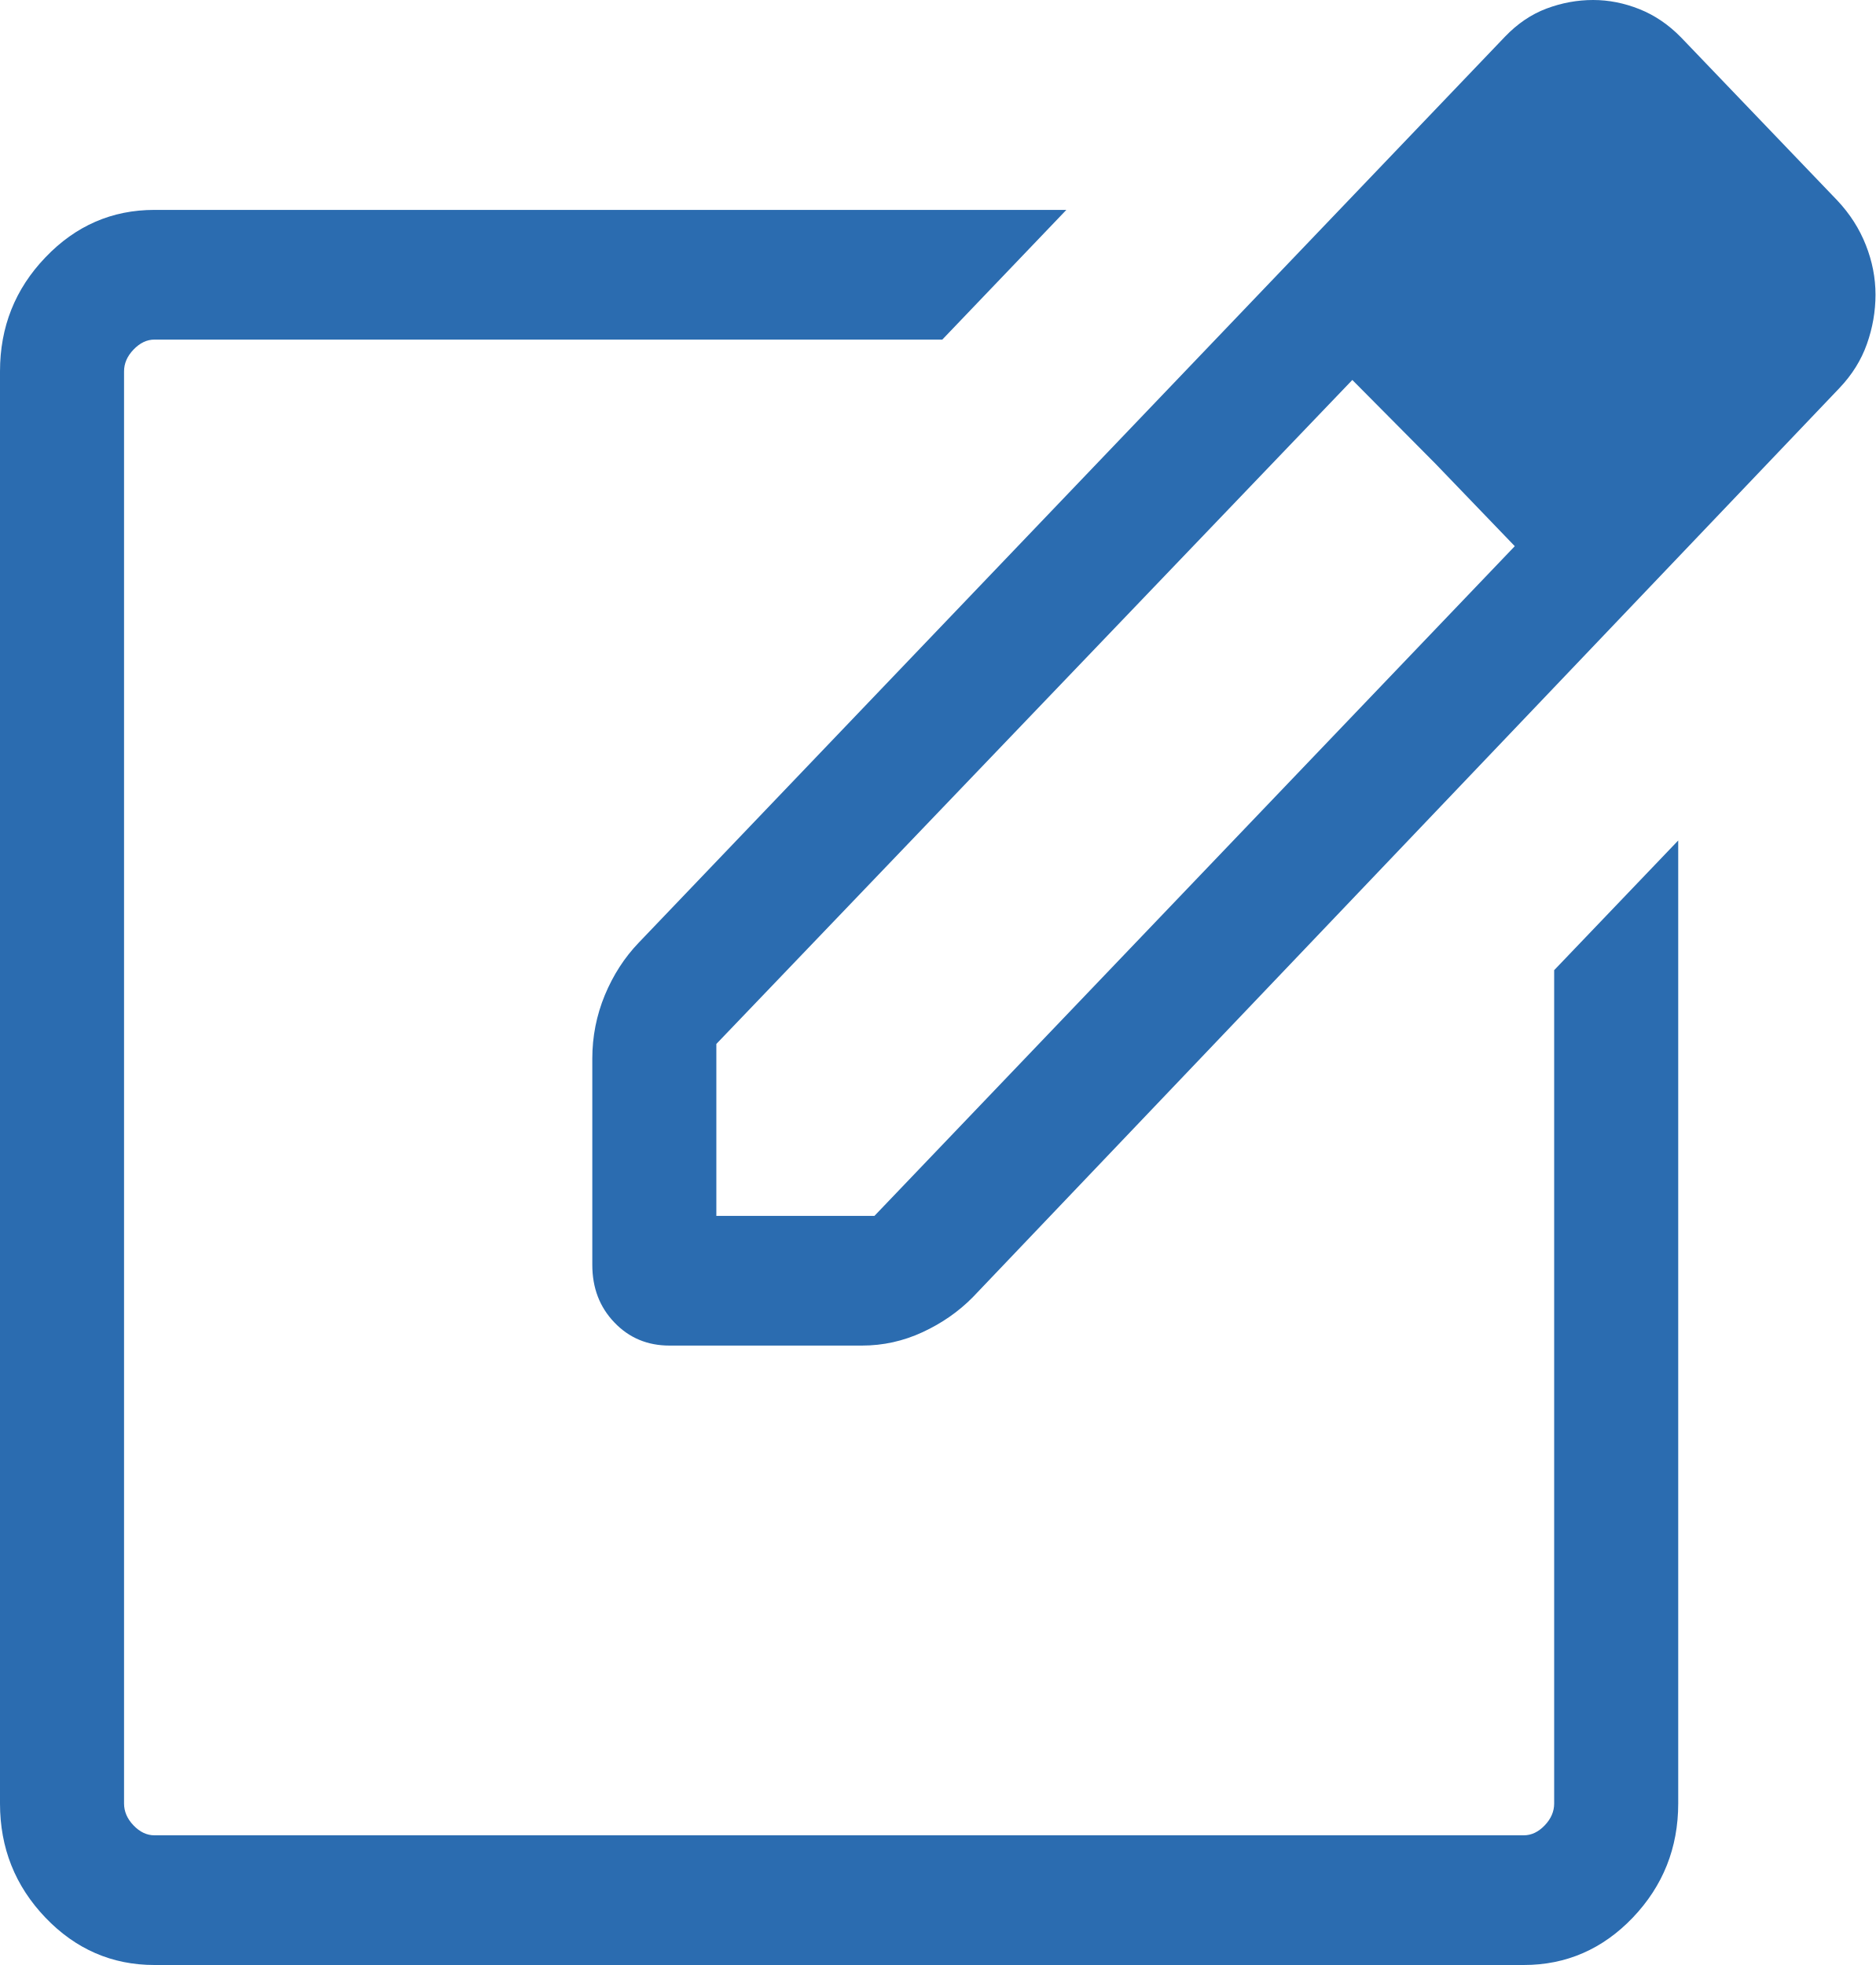
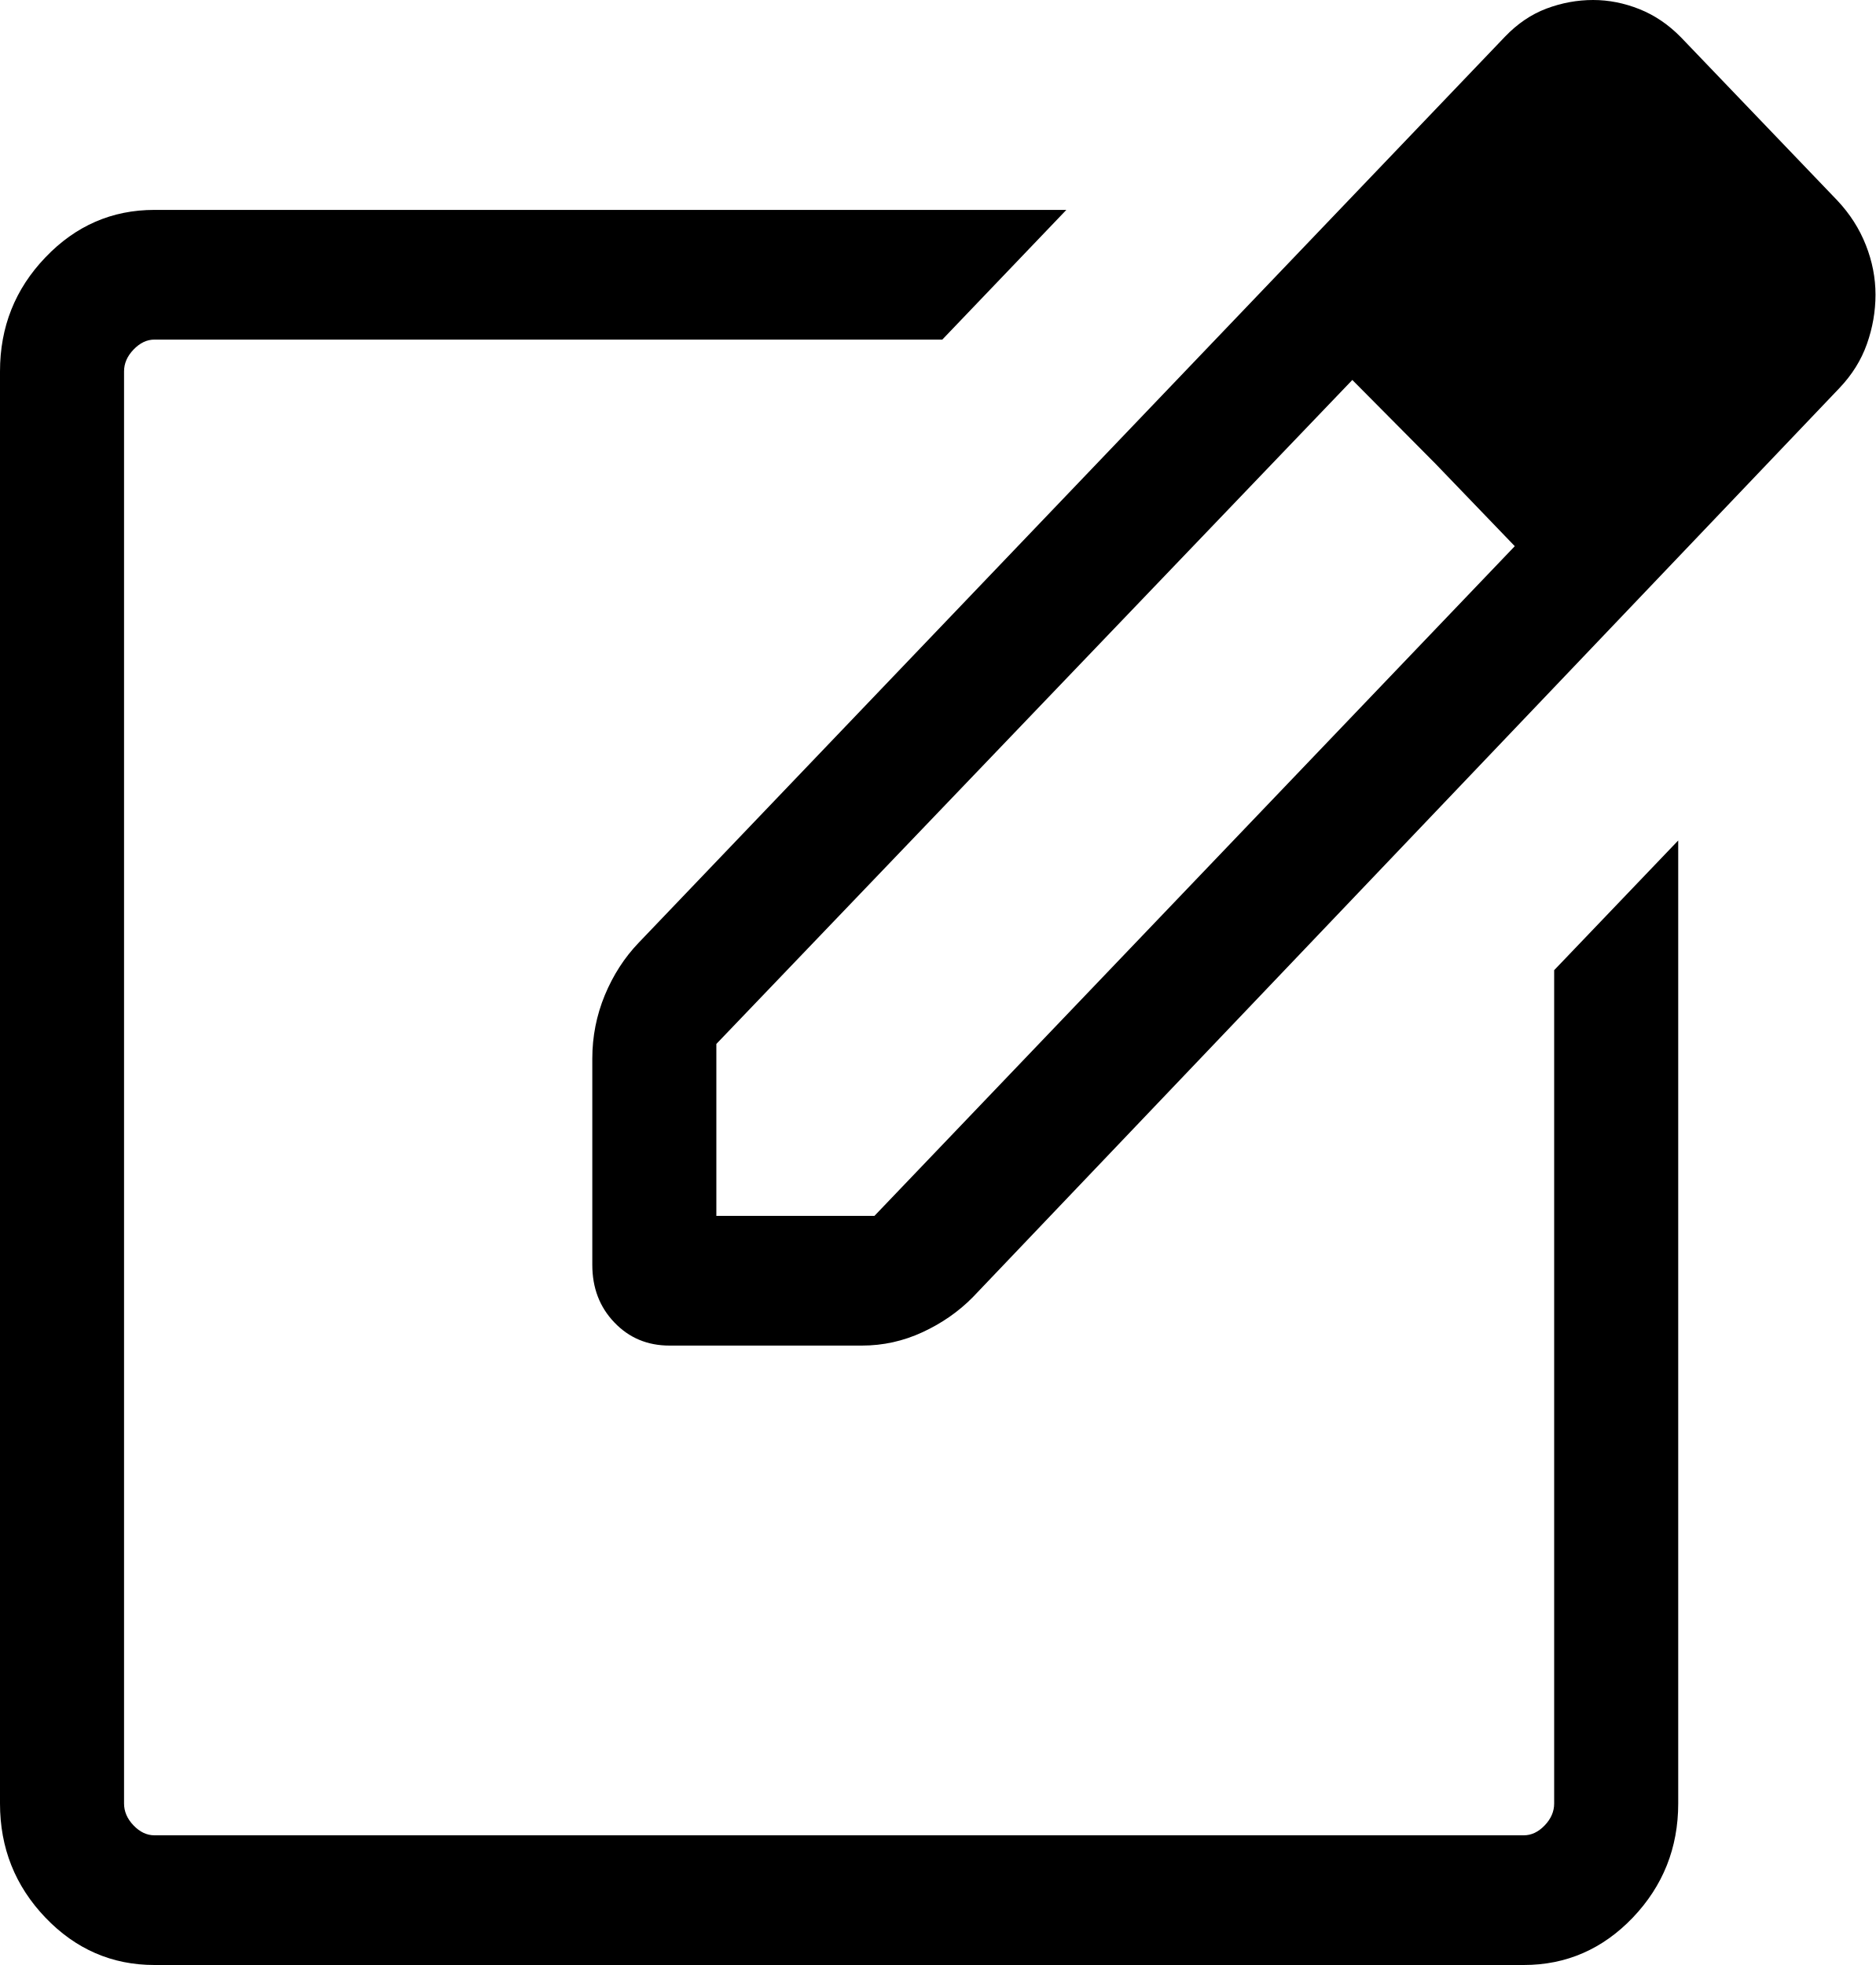
<svg xmlns="http://www.w3.org/2000/svg" width="21" height="22" viewBox="0 0 21 22" fill="none">
-   <path d="M1.729 22C1.254 22 0.847 21.823 0.508 21.469C0.169 21.114 0 20.689 0 20.192V4.158C0 3.661 0.169 3.236 0.508 2.882C0.847 2.527 1.254 2.35 1.729 2.35H11.94L10.551 3.802H1.729C1.644 3.802 1.566 3.84 1.495 3.914C1.424 3.988 1.389 4.069 1.389 4.158V20.192C1.389 20.281 1.424 20.363 1.495 20.437C1.566 20.511 1.644 20.548 1.729 20.548H17.062C17.147 20.548 17.225 20.511 17.296 20.437C17.367 20.363 17.402 20.281 17.402 20.192V10.862L18.791 9.41V20.192C18.791 20.689 18.621 21.114 18.283 21.469C17.944 21.823 17.537 22 17.062 22H1.729ZM6.632 14.161V11.852C6.632 11.604 6.679 11.368 6.772 11.142C6.866 10.916 6.992 10.721 7.151 10.555L16.852 0.41C16.991 0.265 17.146 0.16 17.316 0.096C17.487 0.032 17.661 0 17.838 0C18.013 0 18.185 0.034 18.356 0.102C18.527 0.17 18.682 0.275 18.823 0.419L20.573 2.245C20.714 2.395 20.82 2.561 20.892 2.744C20.964 2.926 21 3.111 21 3.299C21 3.486 20.968 3.67 20.904 3.851C20.84 4.032 20.737 4.197 20.595 4.346L10.892 14.524C10.733 14.685 10.546 14.815 10.33 14.915C10.114 15.015 9.888 15.065 9.651 15.065H7.496C7.25 15.065 7.044 14.979 6.879 14.806C6.714 14.634 6.632 14.419 6.632 14.161ZM8.021 13.613H9.791L16.961 6.115L16.073 5.192L15.142 4.254L8.021 11.688V13.613Z" fill="#2B6CB0" />
+   <path d="M1.729 22C1.254 22 0.847 21.823 0.508 21.469C0.169 21.114 0 20.689 0 20.192V4.158C0 3.661 0.169 3.236 0.508 2.882C0.847 2.527 1.254 2.35 1.729 2.35H11.94L10.551 3.802H1.729C1.644 3.802 1.566 3.84 1.495 3.914C1.424 3.988 1.389 4.069 1.389 4.158V20.192C1.389 20.281 1.424 20.363 1.495 20.437C1.566 20.511 1.644 20.548 1.729 20.548H17.062C17.147 20.548 17.225 20.511 17.296 20.437C17.367 20.363 17.402 20.281 17.402 20.192V10.862L18.791 9.41V20.192C18.791 20.689 18.621 21.114 18.283 21.469C17.944 21.823 17.537 22 17.062 22H1.729ZM6.632 14.161V11.852C6.632 11.604 6.679 11.368 6.772 11.142C6.866 10.916 6.992 10.721 7.151 10.555L16.852 0.41C16.991 0.265 17.146 0.16 17.316 0.096C17.487 0.032 17.661 0 17.838 0C18.013 0 18.185 0.034 18.356 0.102C18.527 0.17 18.682 0.275 18.823 0.419L20.573 2.245C20.714 2.395 20.82 2.561 20.892 2.744C20.964 2.926 21 3.111 21 3.299C21 3.486 20.968 3.67 20.904 3.851C20.84 4.032 20.737 4.197 20.595 4.346L10.892 14.524C10.733 14.685 10.546 14.815 10.33 14.915C10.114 15.015 9.888 15.065 9.651 15.065H7.496C7.25 15.065 7.044 14.979 6.879 14.806C6.714 14.634 6.632 14.419 6.632 14.161ZM8.021 13.613H9.791L16.961 6.115L16.073 5.192L15.142 4.254L8.021 11.688V13.613Z" fill="currentColor" />
</svg>
